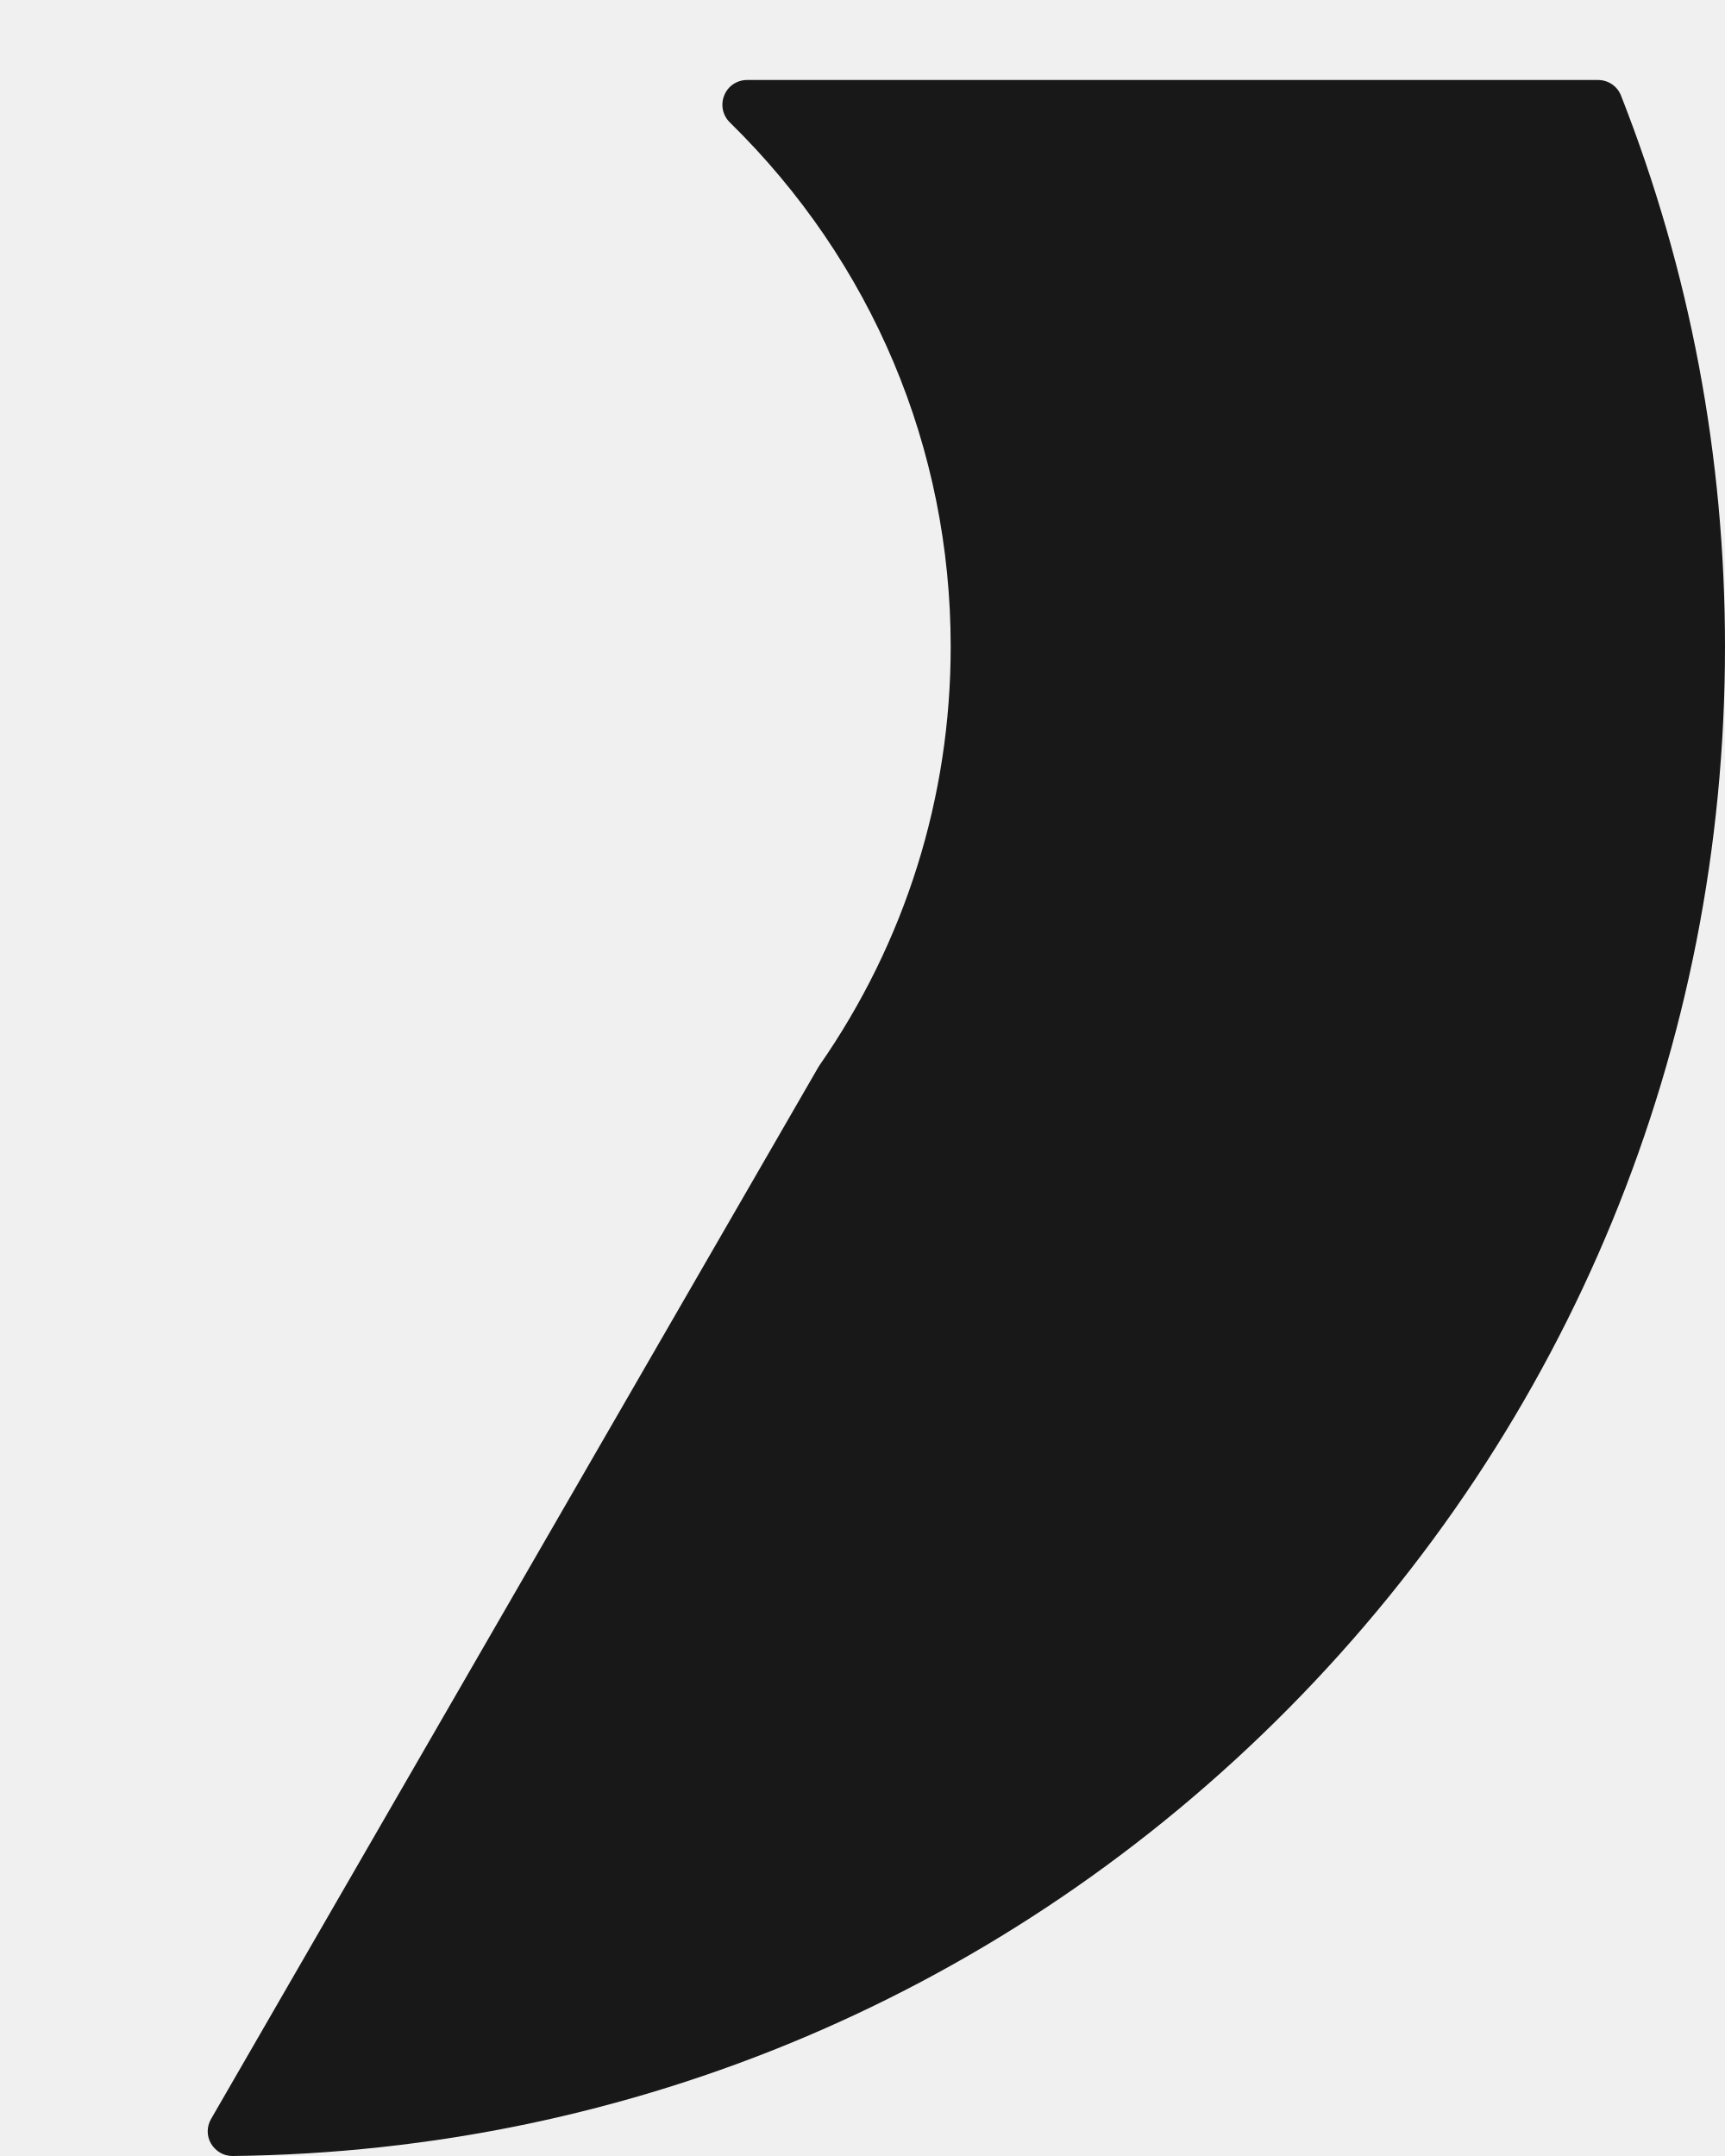
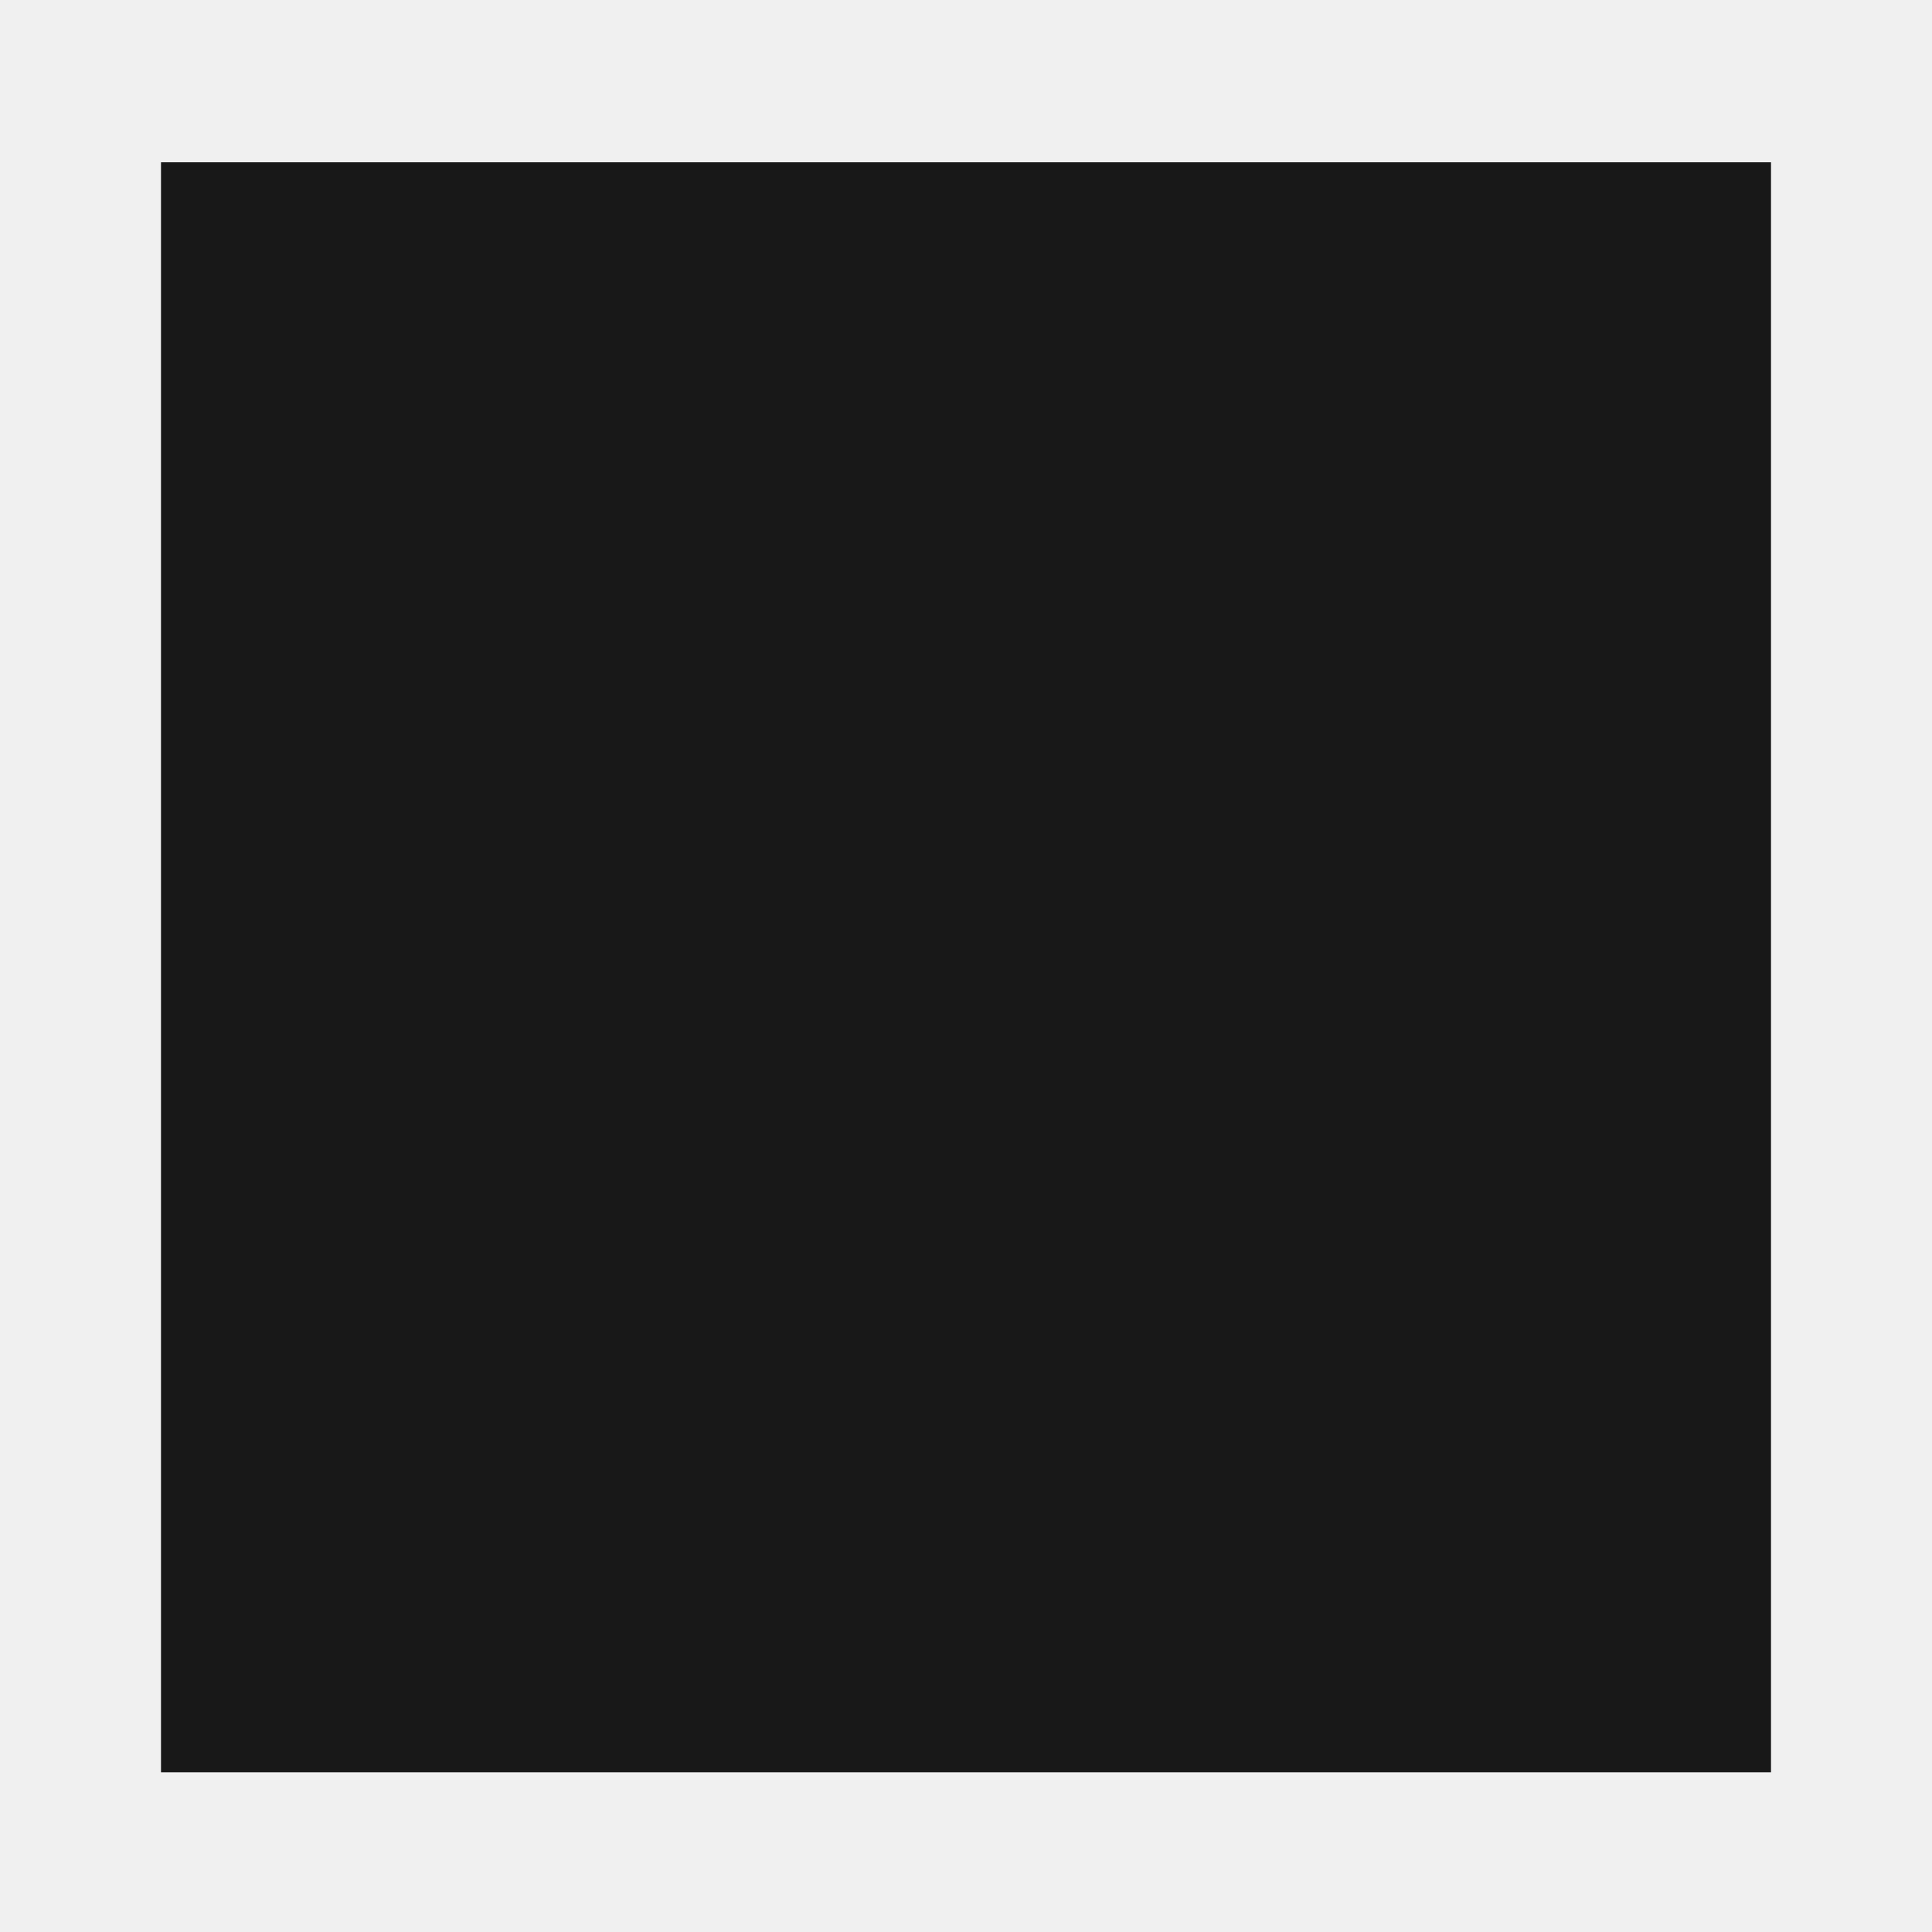
- <svg xmlns="http://www.w3.org/2000/svg" version="1.1" width="8px" height="10px">
+ <svg xmlns="http://www.w3.org/2000/svg" version="1.1" width="6px" height="6px">
  <defs>
    <pattern id="BGPattern" patternUnits="userSpaceOnUse" alignment="0 0" imageRepeat="None" />
-     <mask fill="white" id="Clip462">
-       <path d="M 3.359 0.442  C 3.376 0.399  3.418 0.371  3.465 0.371  L 7.411 0.371  C 7.459 0.371  7.501 0.4  7.518 0.444  C 7.838 1.258  8 2.118  8 3  C 8 4.856  7.281 6.605  5.976 7.924  C 4.671 9.242  2.932 9.979  1.079 10  L 1.078 10  C 1.037 10  1 9.978  0.979 9.943  C 0.958 9.908  0.958 9.864  0.979 9.828  L 3.795 4.95  C 3.796 4.948  3.798 4.945  3.8 4.942  C 4.198 4.37  4.409 3.698  4.409 3  C 4.409 2.079  4.045 1.215  3.385 0.568  C 3.351 0.535  3.341 0.485  3.359 0.442  Z " fill-rule="evenodd" />
+     <mask fill="white" id="Clip441">
+       <path d="M 0.5 5.504  L 0.5 0.504  L 5.5 0.504  L 5.5 5.504  L 0.5 5.504  Z " fill-rule="evenodd" />
    </mask>
  </defs>
-   <g transform="matrix(1 0 0 1 -12 -781 )">
-     <path d="M 3.359 0.442  C 3.376 0.399  3.418 0.371  3.465 0.371  L 7.411 0.371  C 7.459 0.371  7.501 0.4  7.518 0.444  C 7.838 1.258  8 2.118  8 3  C 8 4.856  7.281 6.605  5.976 7.924  C 4.671 9.242  2.932 9.979  1.079 10  L 1.078 10  C 1.037 10  1 9.978  0.979 9.943  C 0.958 9.908  0.958 9.864  0.979 9.828  L 3.795 4.95  C 3.796 4.948  3.798 4.945  3.8 4.942  C 4.198 4.37  4.409 3.698  4.409 3  C 4.409 2.079  4.045 1.215  3.385 0.568  C 3.351 0.535  3.341 0.485  3.359 0.442  Z " fill-rule="nonzero" fill="rgba(0, 0, 0, 0.898)" stroke="none" transform="matrix(1 0 0 1 12 781 )" class="fill" />
-     <path d="M 3.359 0.442  C 3.376 0.399  3.418 0.371  3.465 0.371  L 7.411 0.371  C 7.459 0.371  7.501 0.4  7.518 0.444  C 7.838 1.258  8 2.118  8 3  C 8 4.856  7.281 6.605  5.976 7.924  C 4.671 9.242  2.932 9.979  1.079 10  L 1.078 10  C 1.037 10  1 9.978  0.979 9.943  C 0.958 9.908  0.958 9.864  0.979 9.828  L 3.795 4.95  C 3.796 4.948  3.798 4.945  3.8 4.942  C 4.198 4.37  4.409 3.698  4.409 3  C 4.409 2.079  4.045 1.215  3.385 0.568  C 3.351 0.535  3.341 0.485  3.359 0.442  Z " stroke-width="0" stroke-dasharray="0" stroke="rgba(255, 255, 255, 0)" fill="none" transform="matrix(1 0 0 1 12 781 )" class="stroke" mask="url(#Clip462)" />
+   <g transform="matrix(1 0 0 1 -108 -784 )">
+     <path d="M 0.5 5.504  L 0.5 0.504  L 5.5 0.504  L 5.5 5.504  L 0.5 5.504  Z " fill-rule="nonzero" fill="rgba(0, 0, 0, 0.898)" stroke="none" transform="matrix(1 0 0 1 108 784 )" class="fill" />
+     <path d="M 0.5 5.504  L 0.5 0.504  L 5.5 0.504  L 5.5 5.504  L 0.5 5.504  Z " stroke-width="0" stroke-dasharray="0" stroke="rgba(255, 255, 255, 0)" fill="none" transform="matrix(1 0 0 1 108 784 )" class="stroke" mask="url(#Clip441)" />
  </g>
</svg>
